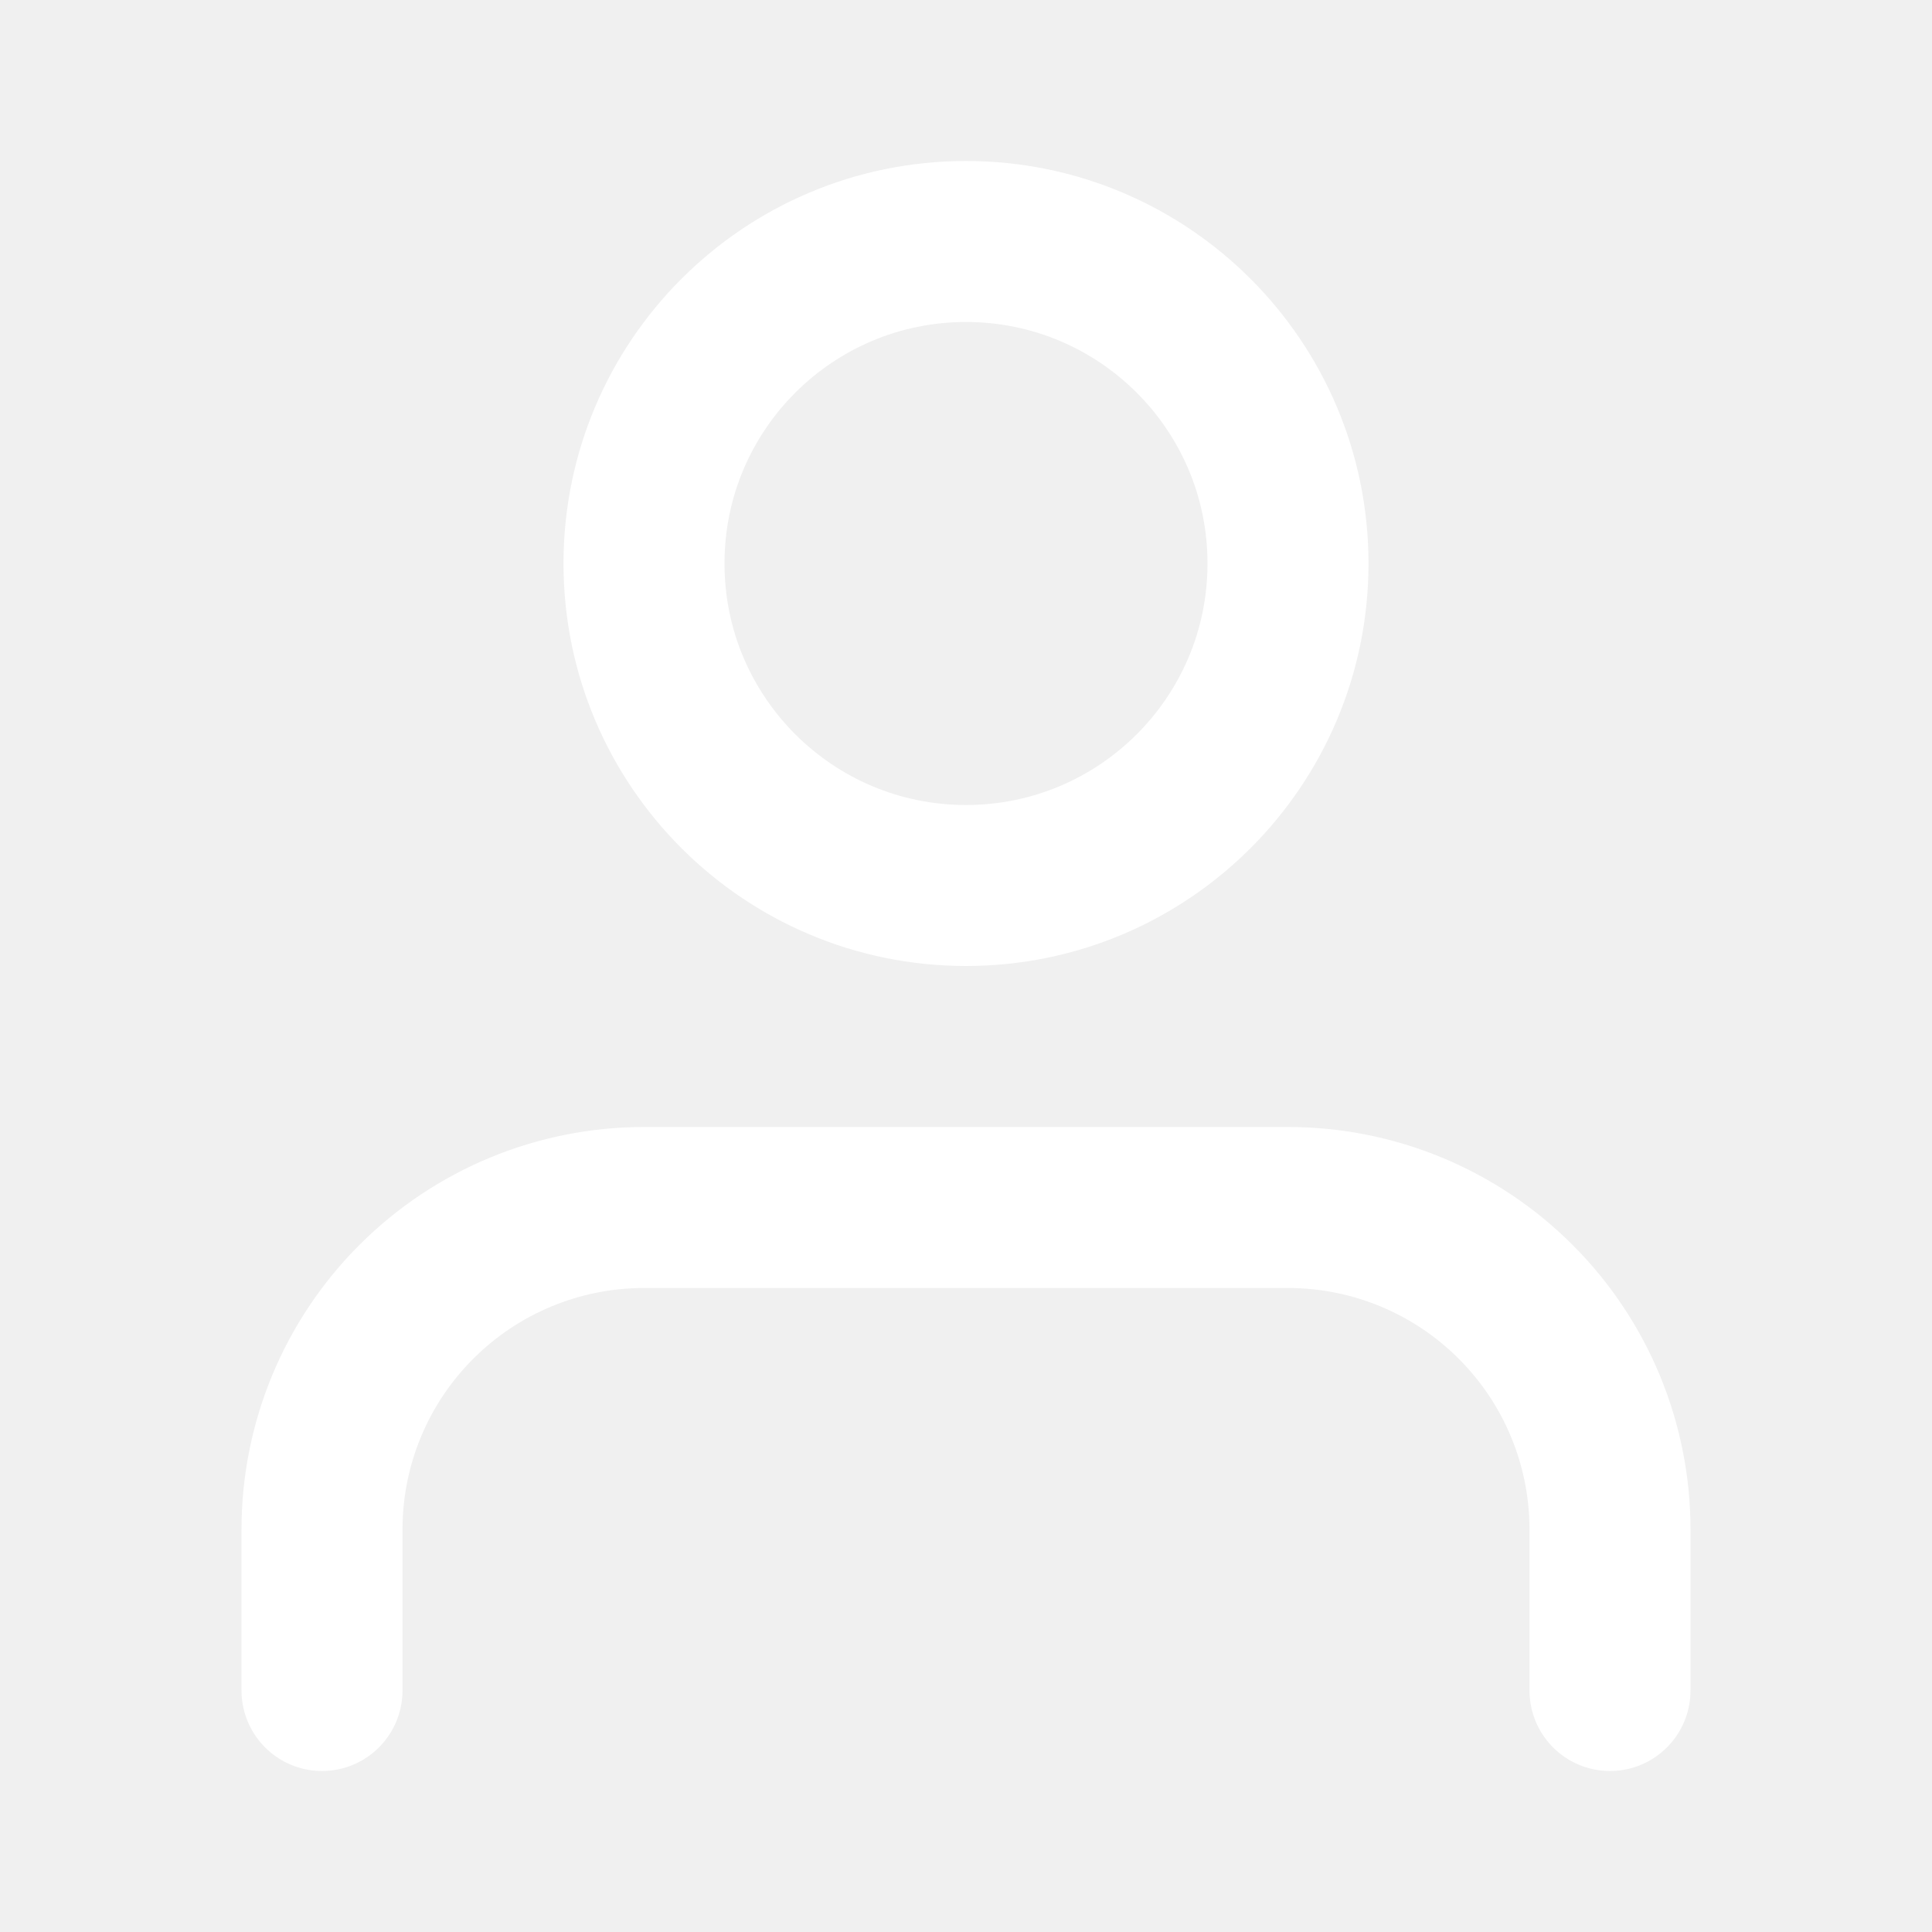
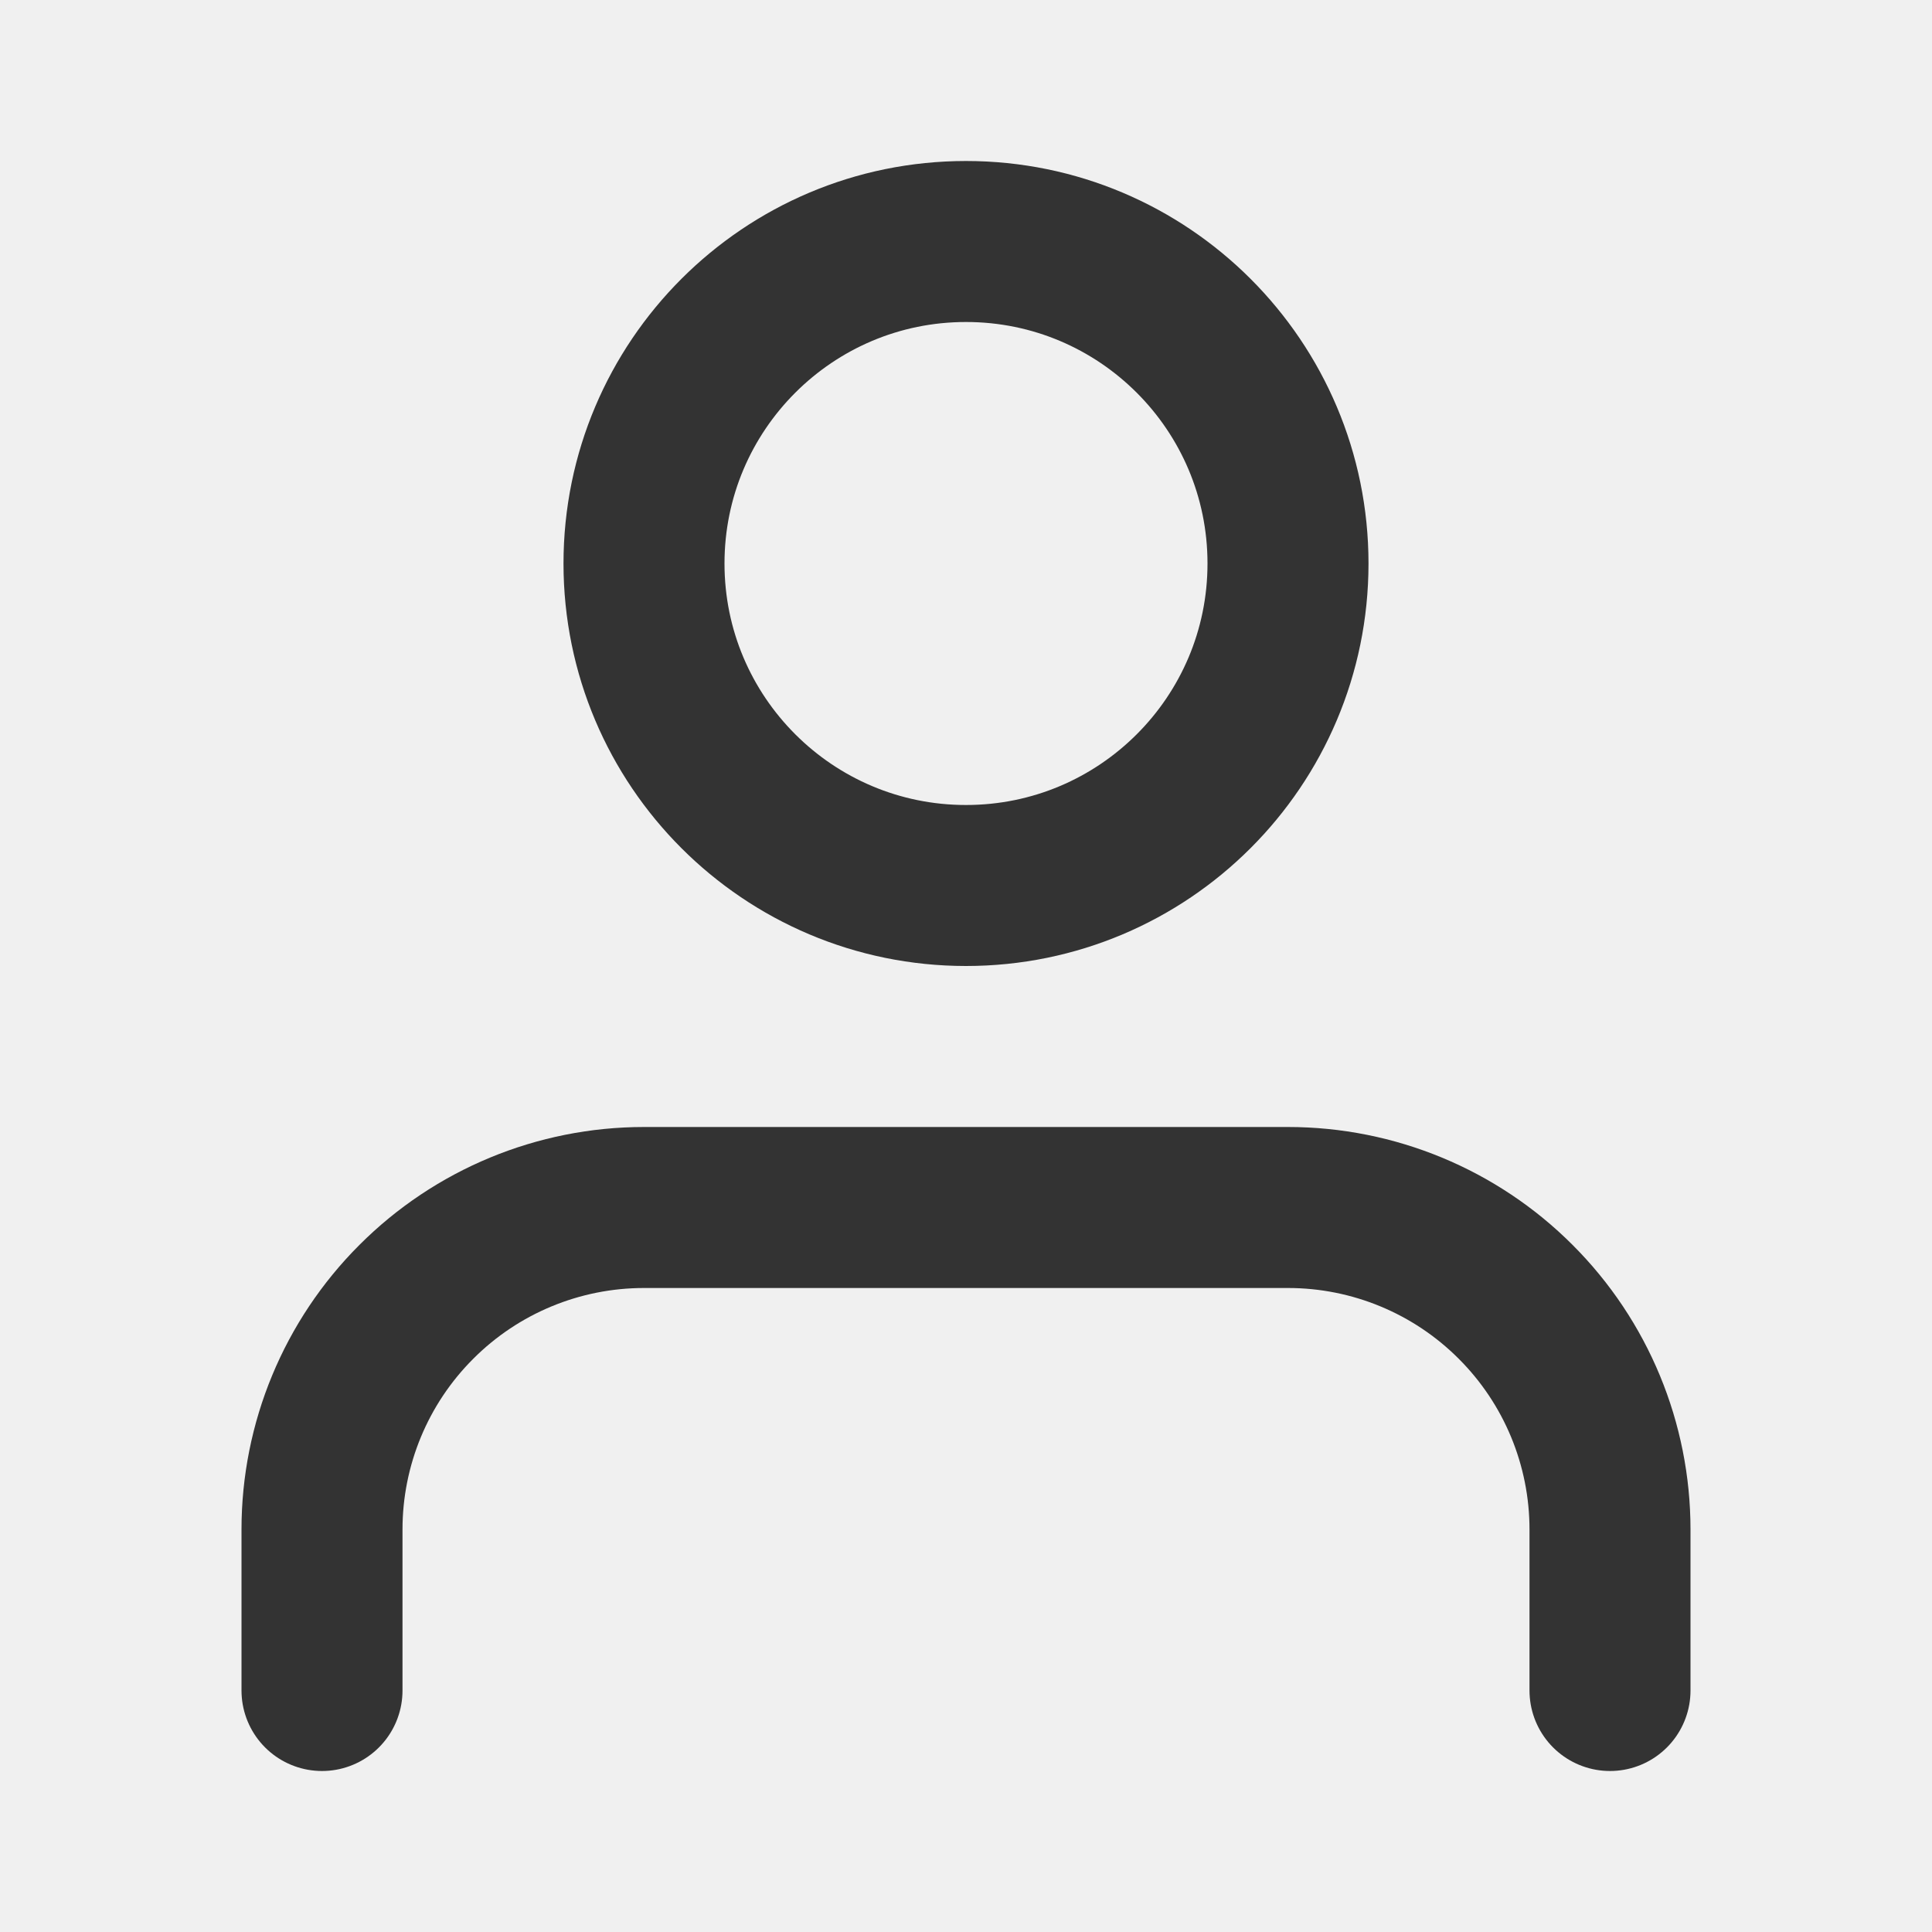
<svg xmlns="http://www.w3.org/2000/svg" width="24" height="24" viewBox="0 0 24 24" fill="none">
-   <path d="M20 21V19C20 17.939 19.579 16.922 18.828 16.172C18.078 15.421 17.061 15 16 15H8C6.939 15 5.922 15.421 5.172 16.172C4.421 16.922 4 17.939 4 19V21" stroke="white" stroke-width="2" stroke-linecap="round" stroke-linejoin="round" />
-   <path d="M12 11C14.209 11 16 9.209 16 7C16 4.791 14.209 3 12 3C9.791 3 8 4.791 8 7C8 9.209 9.791 11 12 11Z" stroke="white" stroke-width="2" stroke-linecap="round" stroke-linejoin="round" />
+   <path d="M20 21V19C20 17.939 19.579 16.922 18.828 16.172C18.078 15.421 17.061 15 16 15H8C6.939 15 5.922 15.421 5.172 16.172C4.421 16.922 4 17.939 4 19V21" stroke="#333333" stroke-width="2" stroke-linecap="round" stroke-linejoin="round" />
+   <path d="M12 11C14.209 11 16 9.209 16 7C16 4.791 14.209 3 12 3C9.791 3 8 4.791 8 7C8 9.209 9.791 11 12 11Z" stroke="#333333" stroke-width="2" stroke-linecap="round" stroke-linejoin="round" />
</svg>
